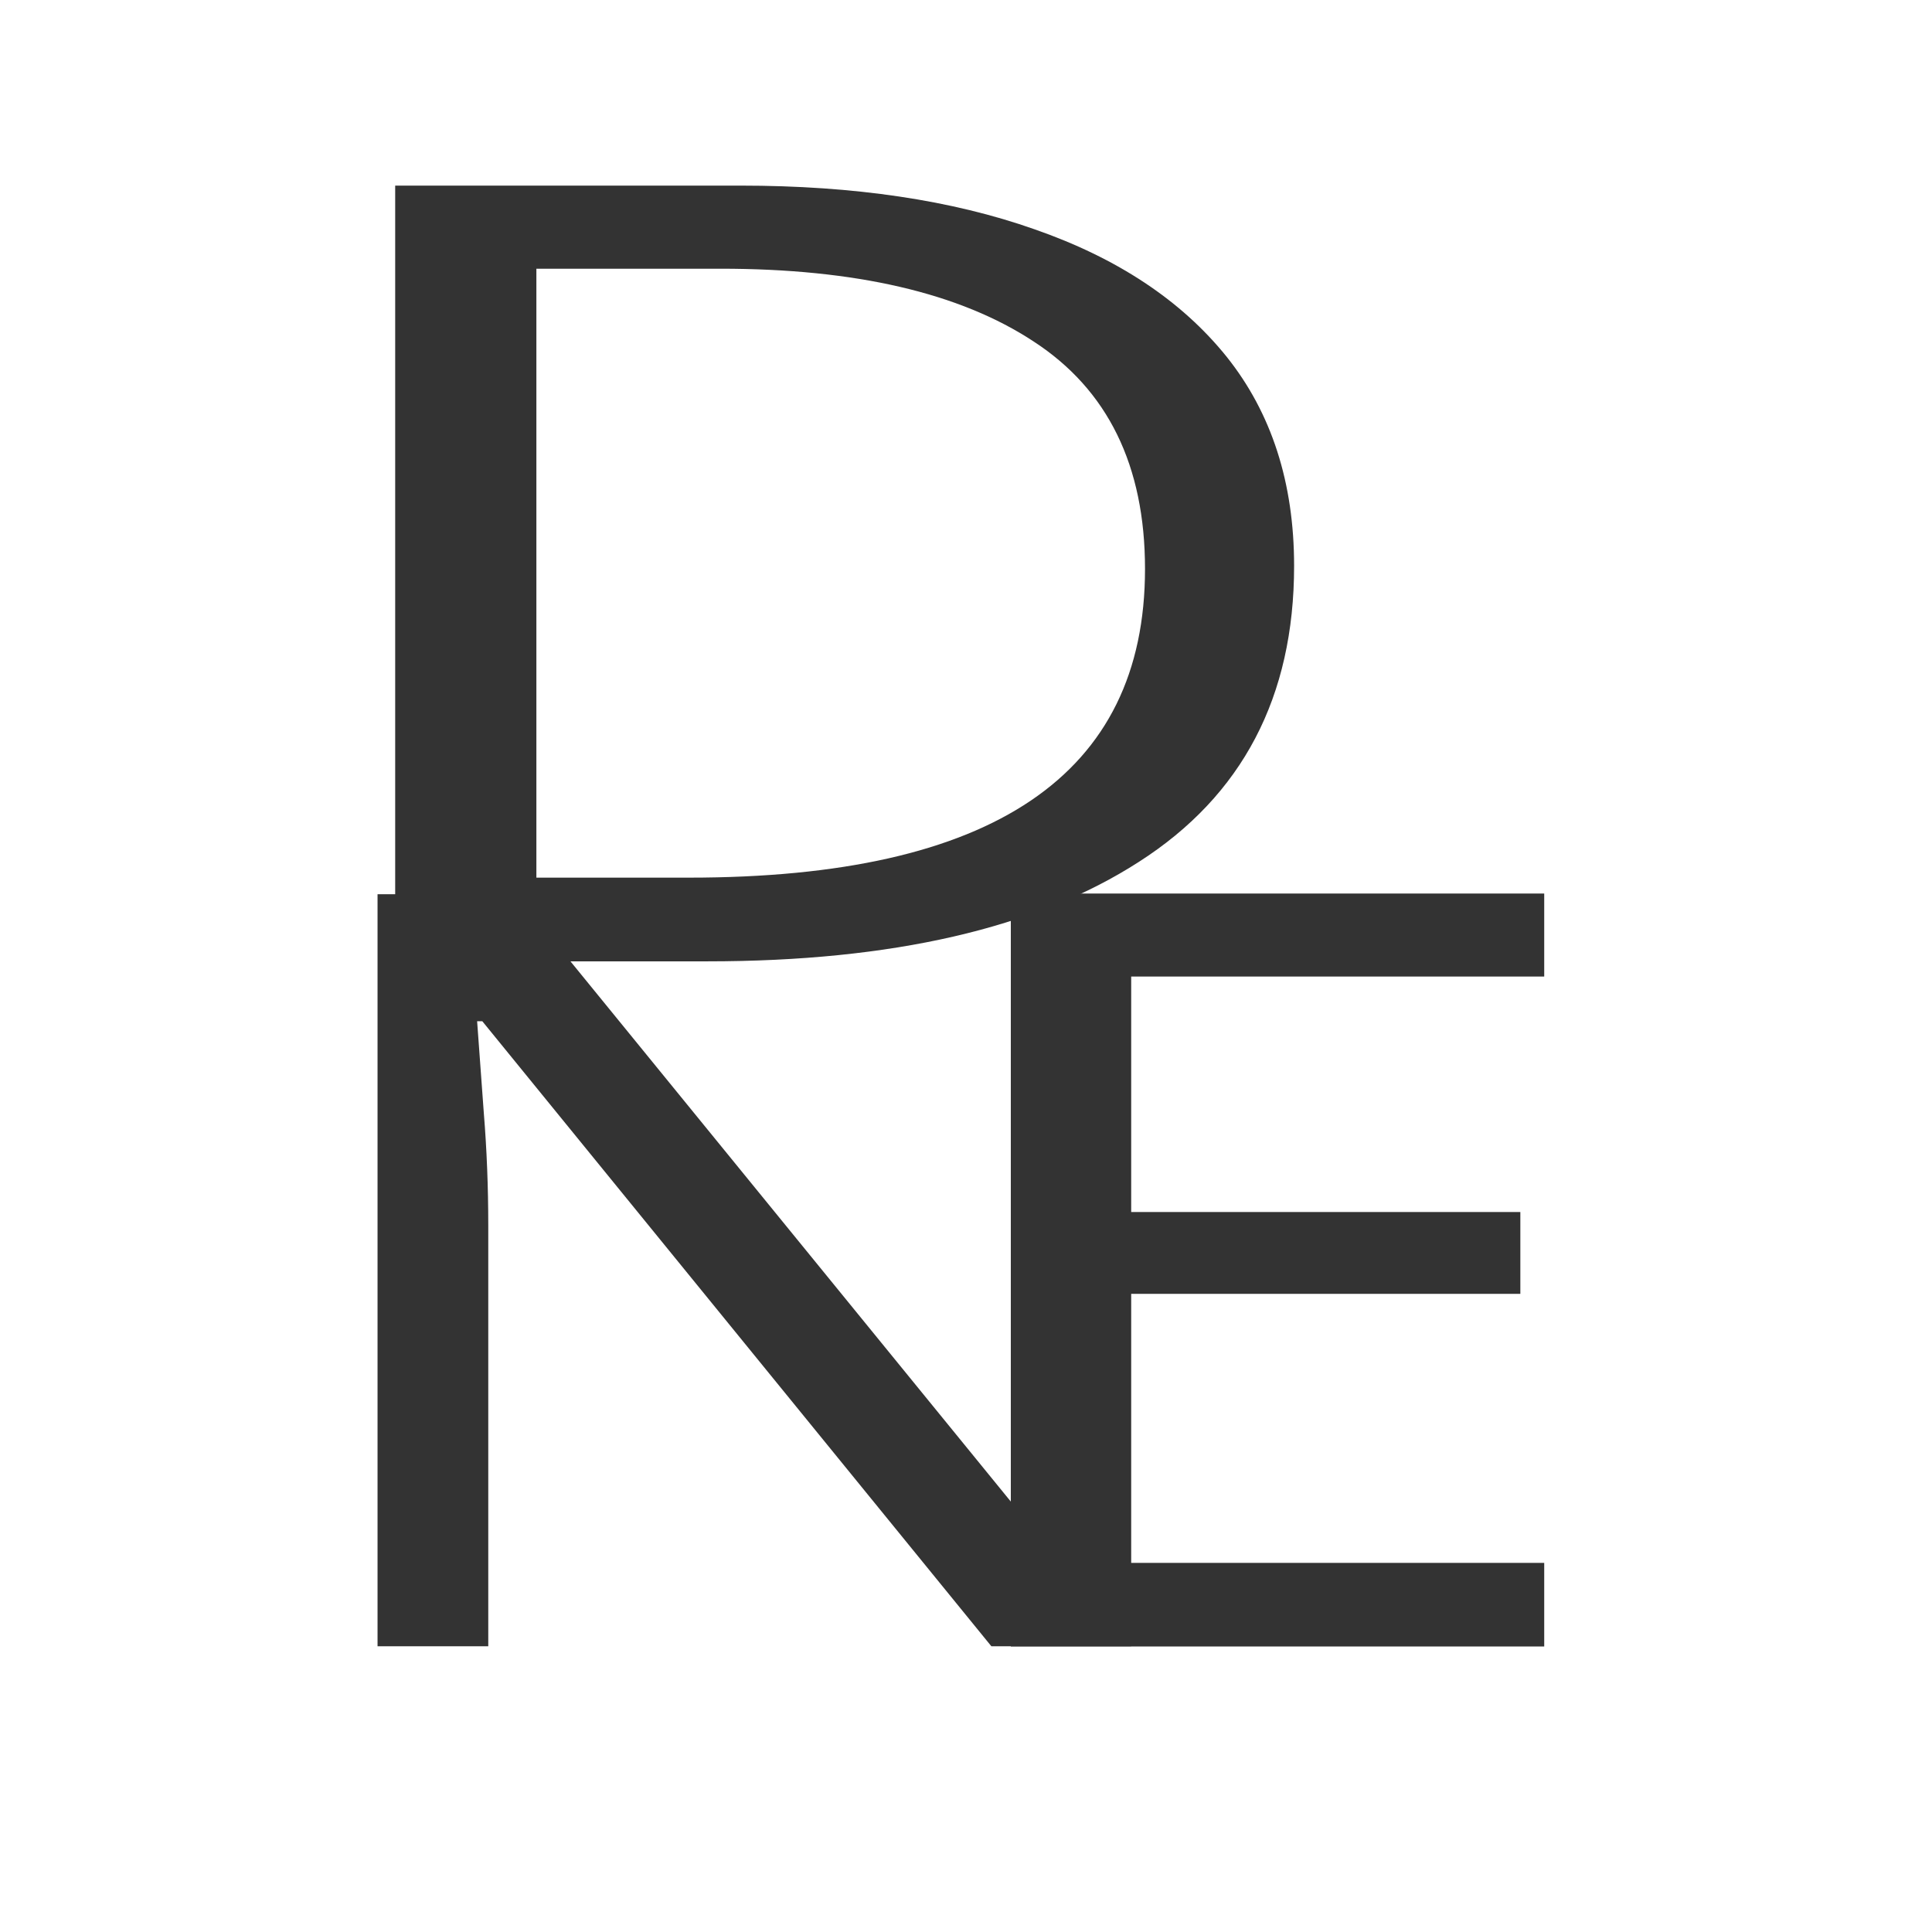
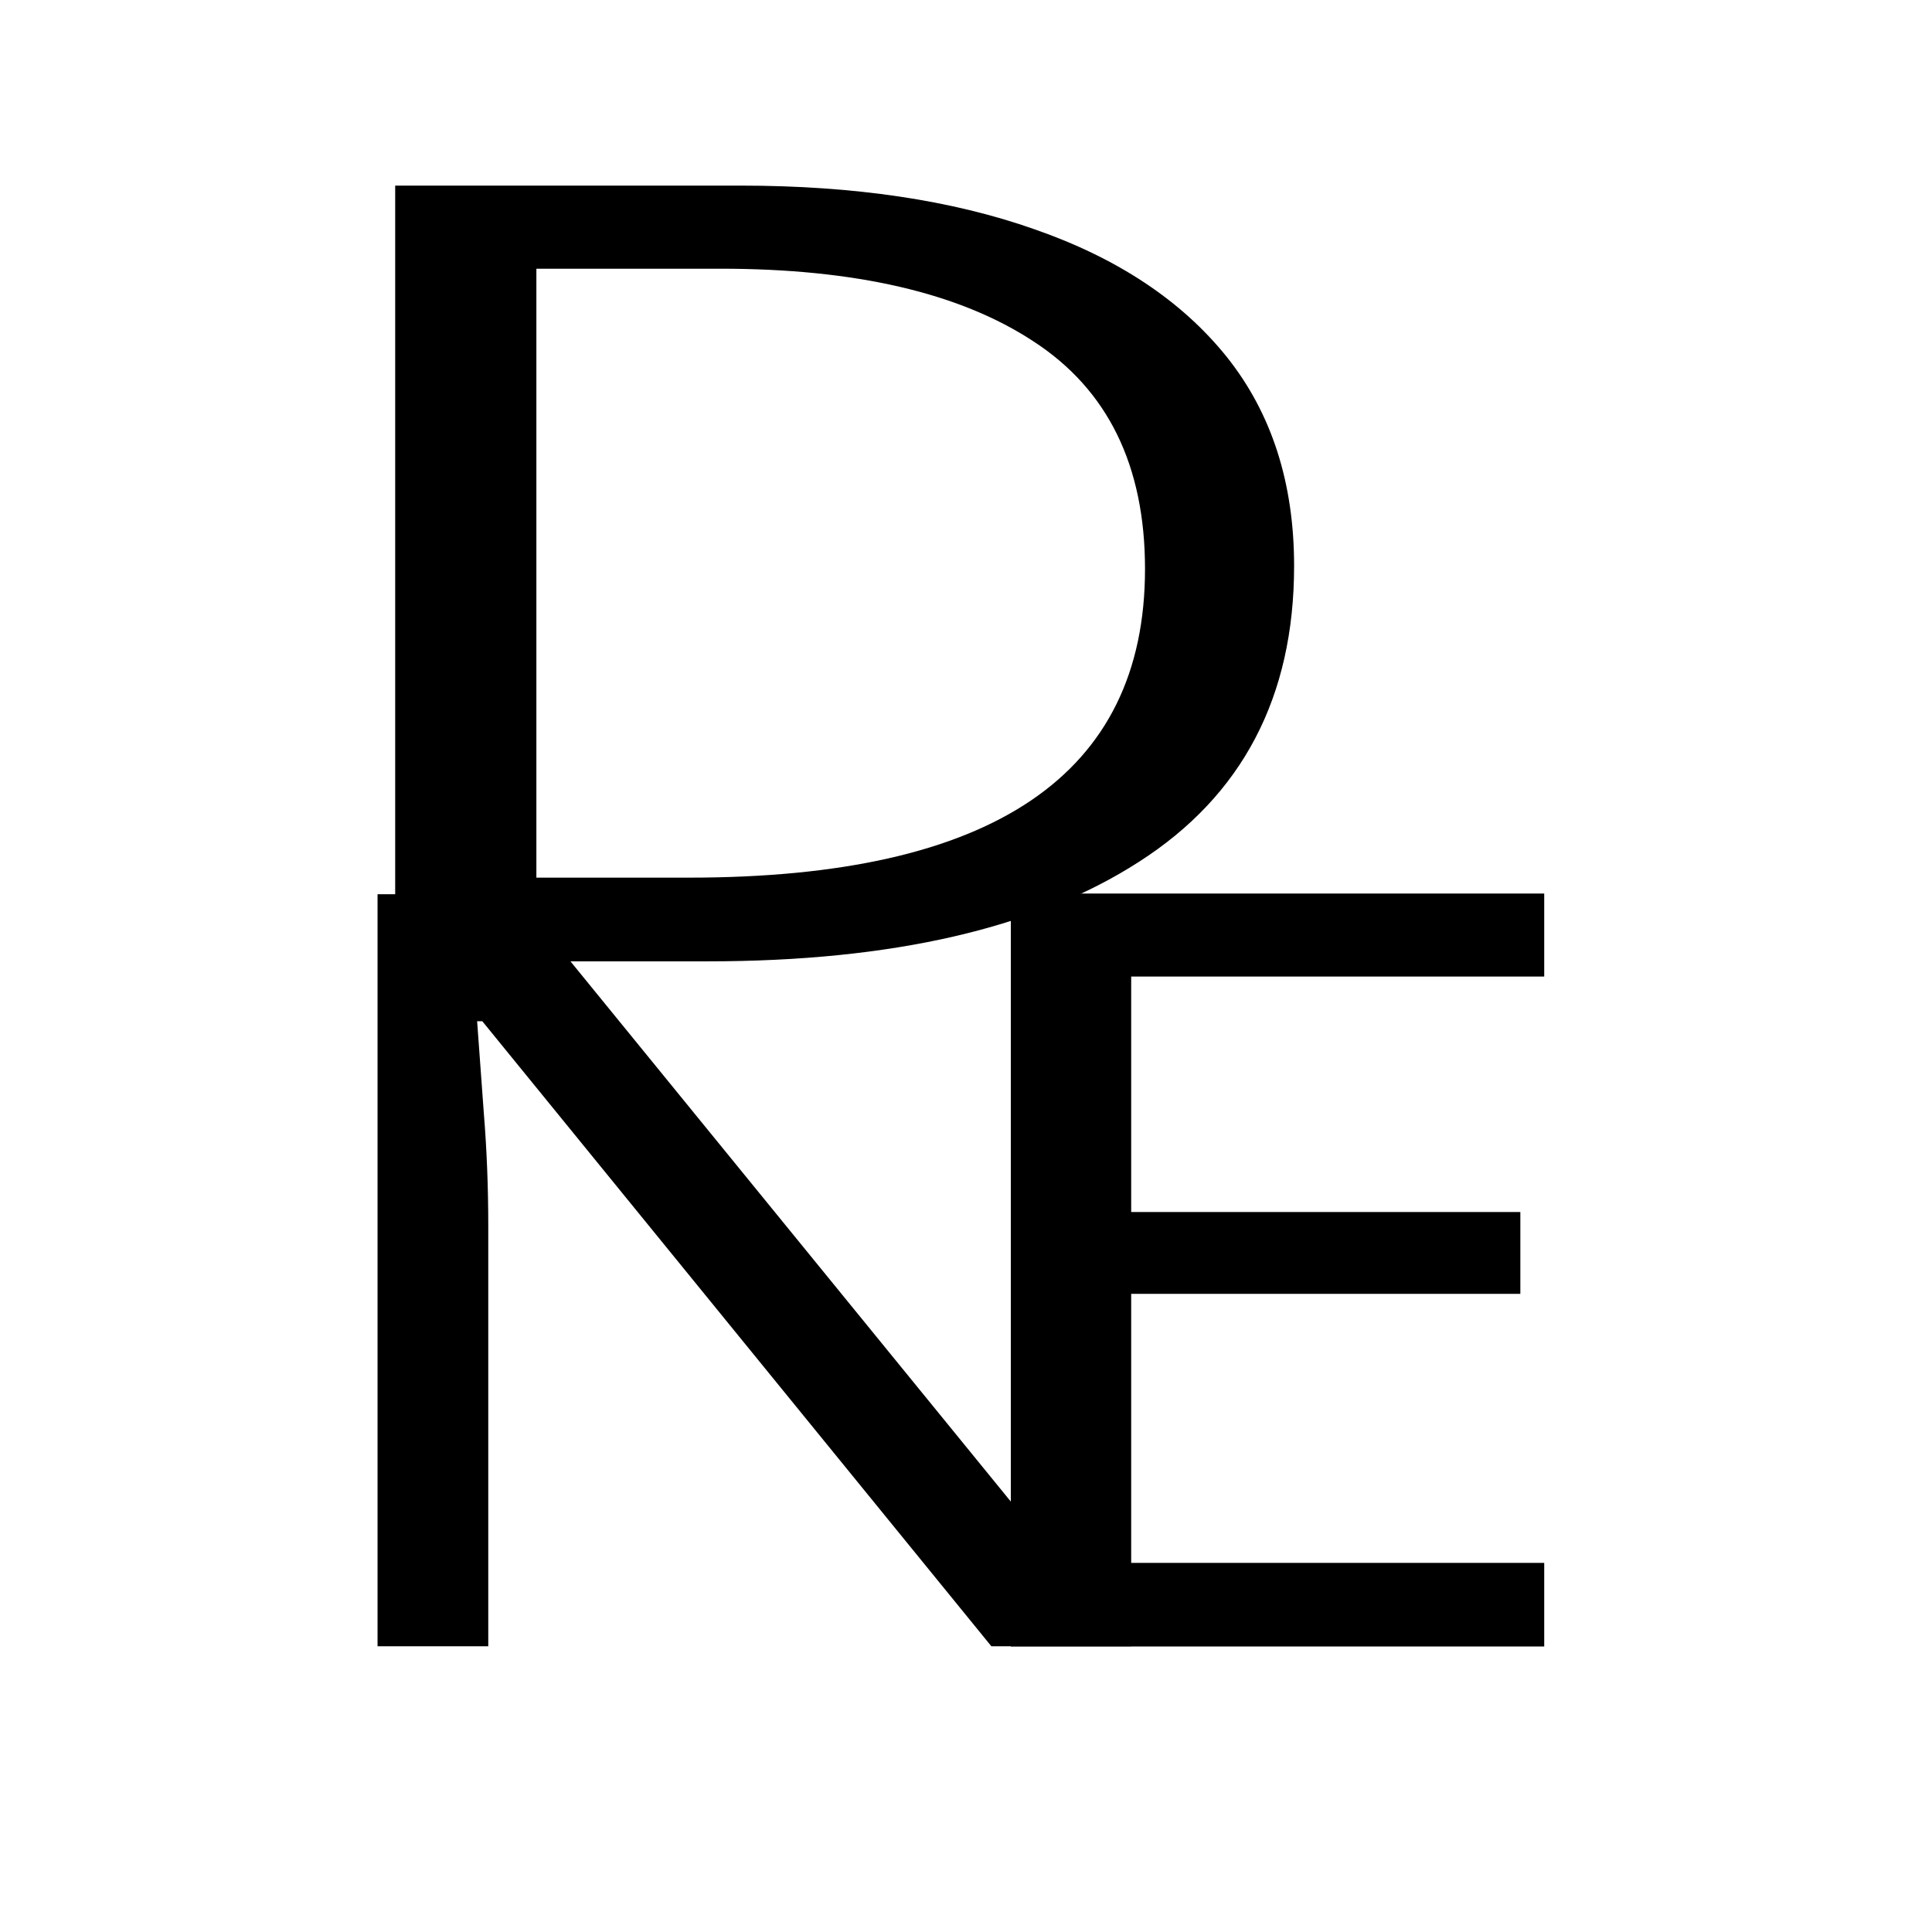
<svg xmlns="http://www.w3.org/2000/svg" viewBox="0 0 500 500">
-   <text style="fill: rgb(51, 51, 51); font-family: &quot;Roboto Slab&quot;; font-size: 28px; white-space: pre;" x="139.01" y="175.93" dx="-22.59" dy="64.73" transform="matrix(14.52573, 0, 0, 10.04578, -1628.331, -2168.785)">D</text>
-   <text x="427.45" y="227.92" style="white-space: pre; fill: rgb(51, 51, 51); font-family: &quot;Roboto Slab&quot;; font-size: 28px;" transform="matrix(12.30812, 0, 0, 9.73846, -5196.85, -1793.56)">N</text>
-   <text x="376.19" y="249.2" style="white-space: pre; fill: rgb(51, 51, 51); font-family: &quot;Roboto Slab&quot;; font-size: 28px;" transform="matrix(12.35643, 0, 0, 9.75068, -4420.379, -2003.792)">E</text>
+   <text style="font-family: &quot;Roboto Slab&quot;; font-size: 28px; white-space: pre;" x="139.01" y="175.93" dx="-22.59" dy="64.73" transform="matrix(14.52573, 0, 0, 10.04578, -1628.331, -2168.785)">D</text>
+   <text x="427.45" y="227.92" style="white-space: pre; font-family: &quot;Roboto Slab&quot;; font-size: 28px;" transform="matrix(12.30812, 0, 0, 9.73846, -5196.85, -1793.56)">N</text>
+   <text x="376.19" y="249.2" style="white-space: pre; font-family: &quot;Roboto Slab&quot;; font-size: 28px;" transform="matrix(12.35643, 0, 0, 9.75068, -4420.379, -2003.792)">E</text>
</svg>
